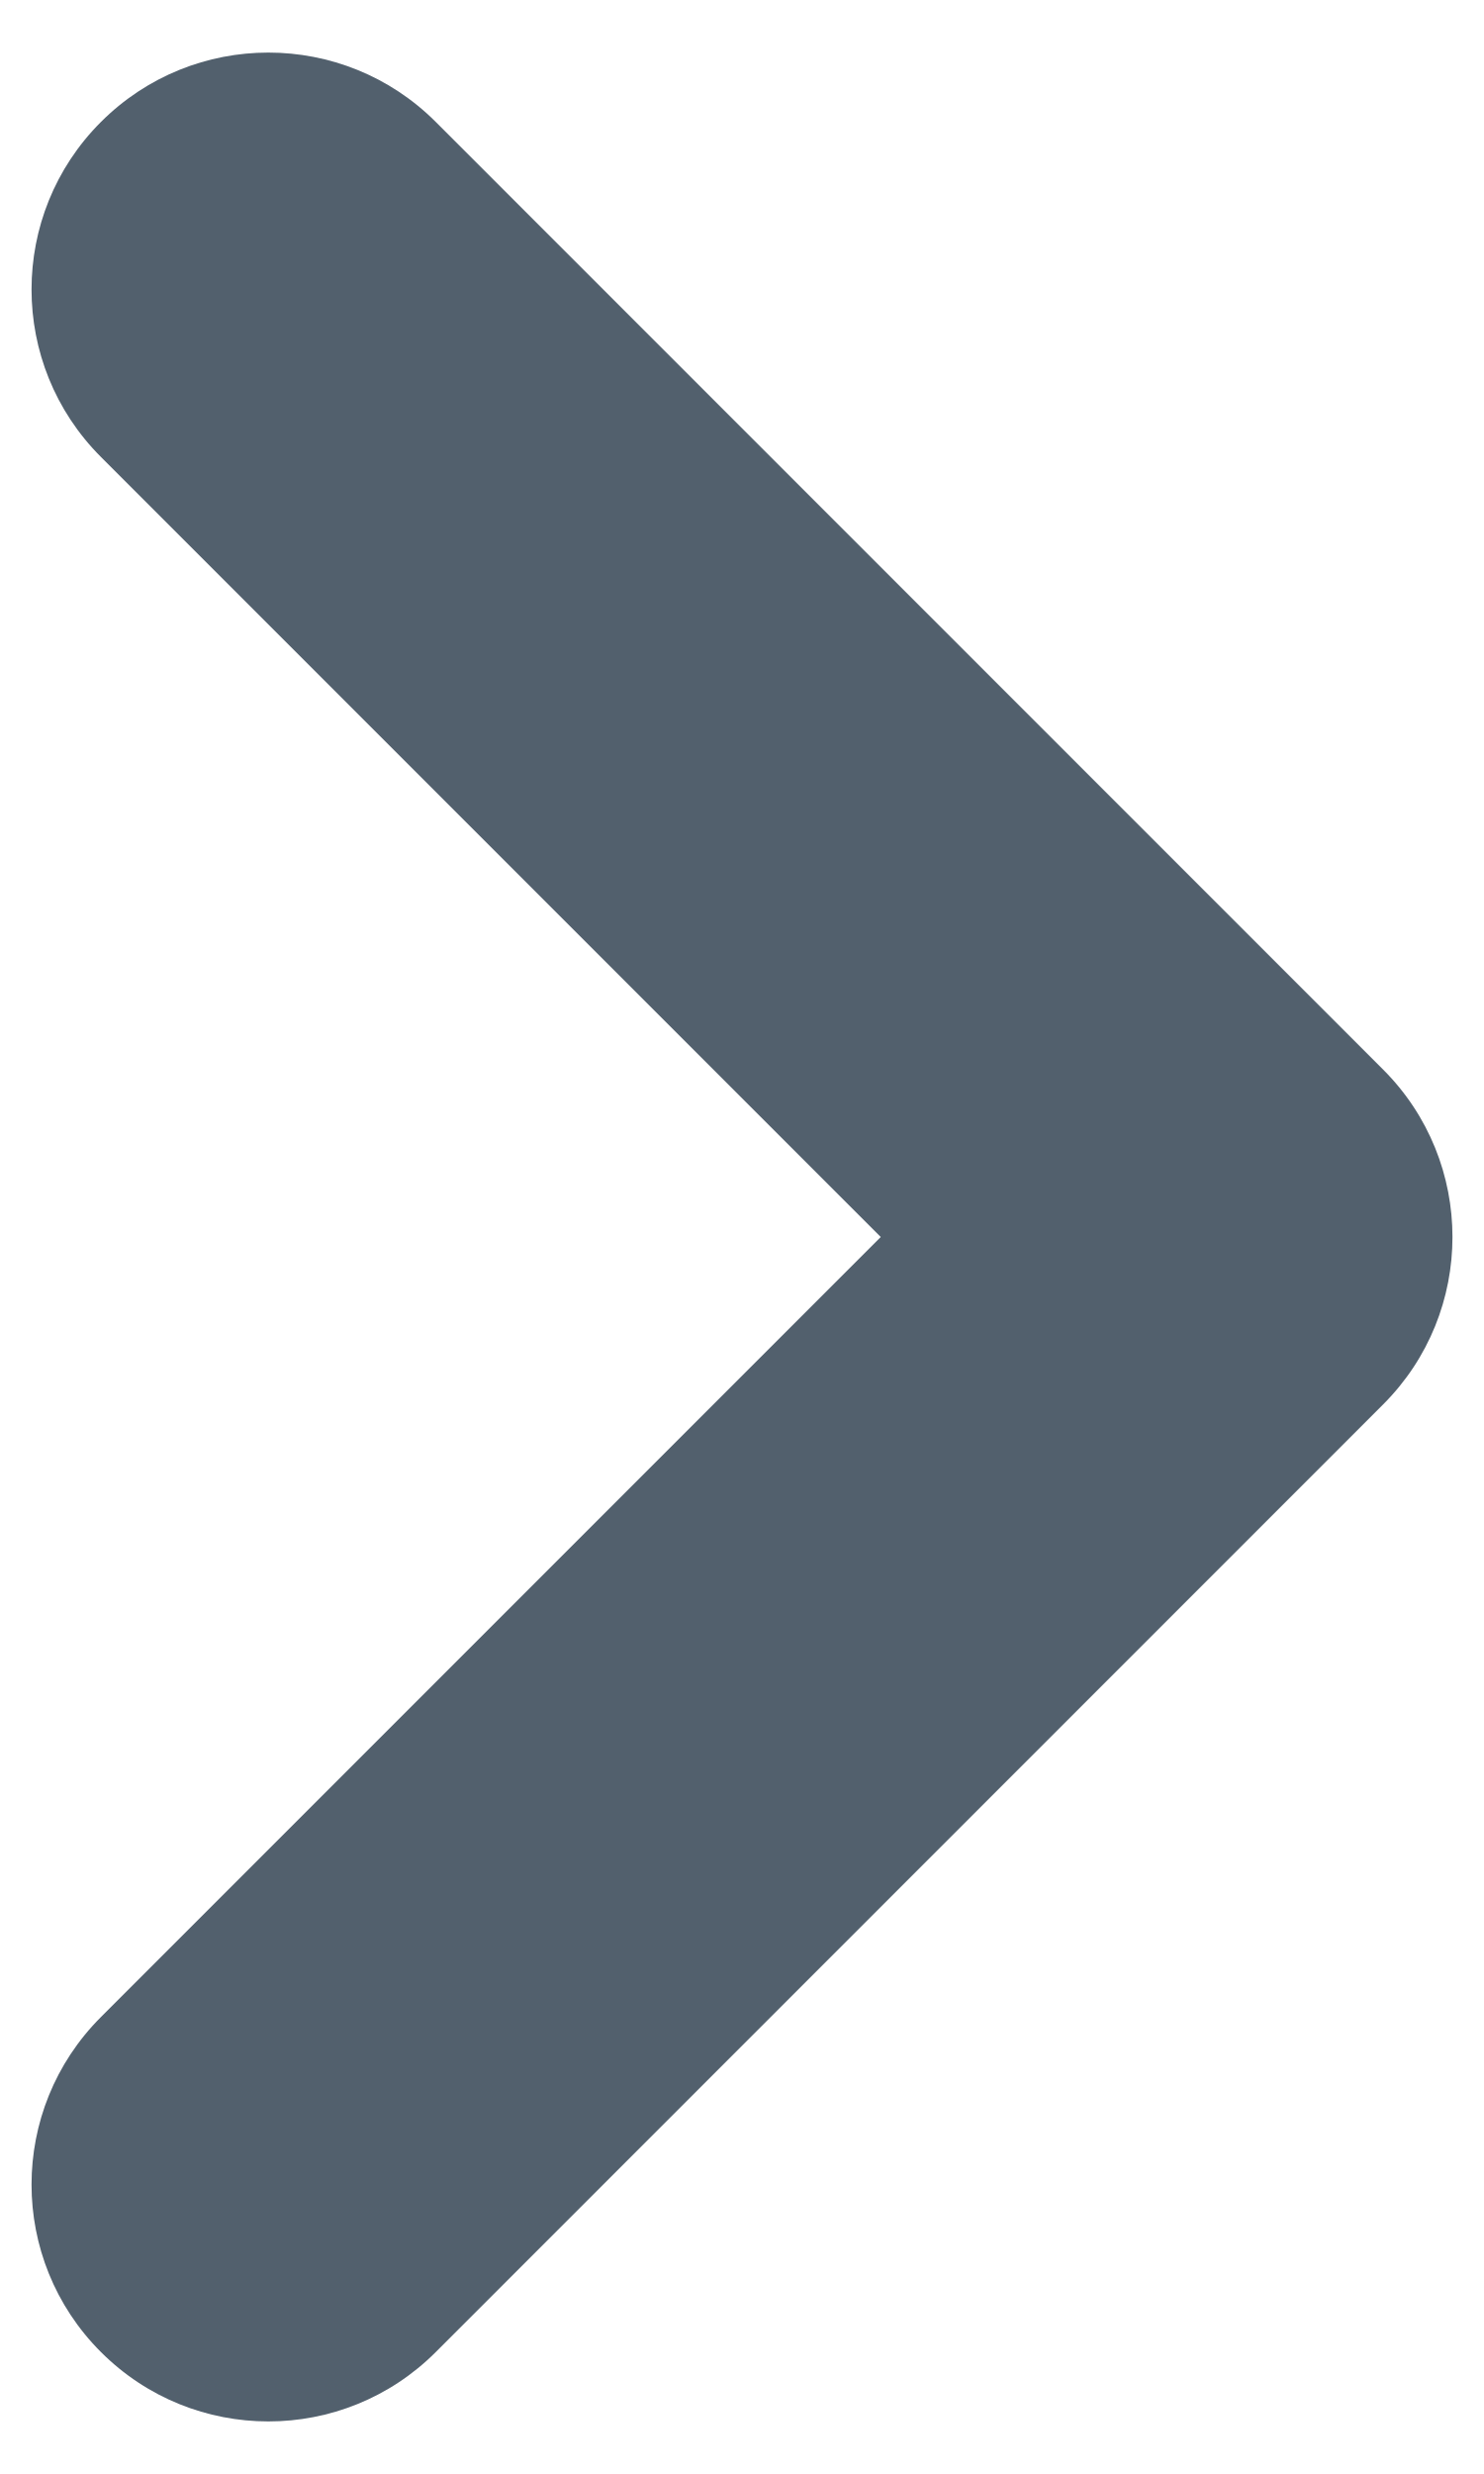
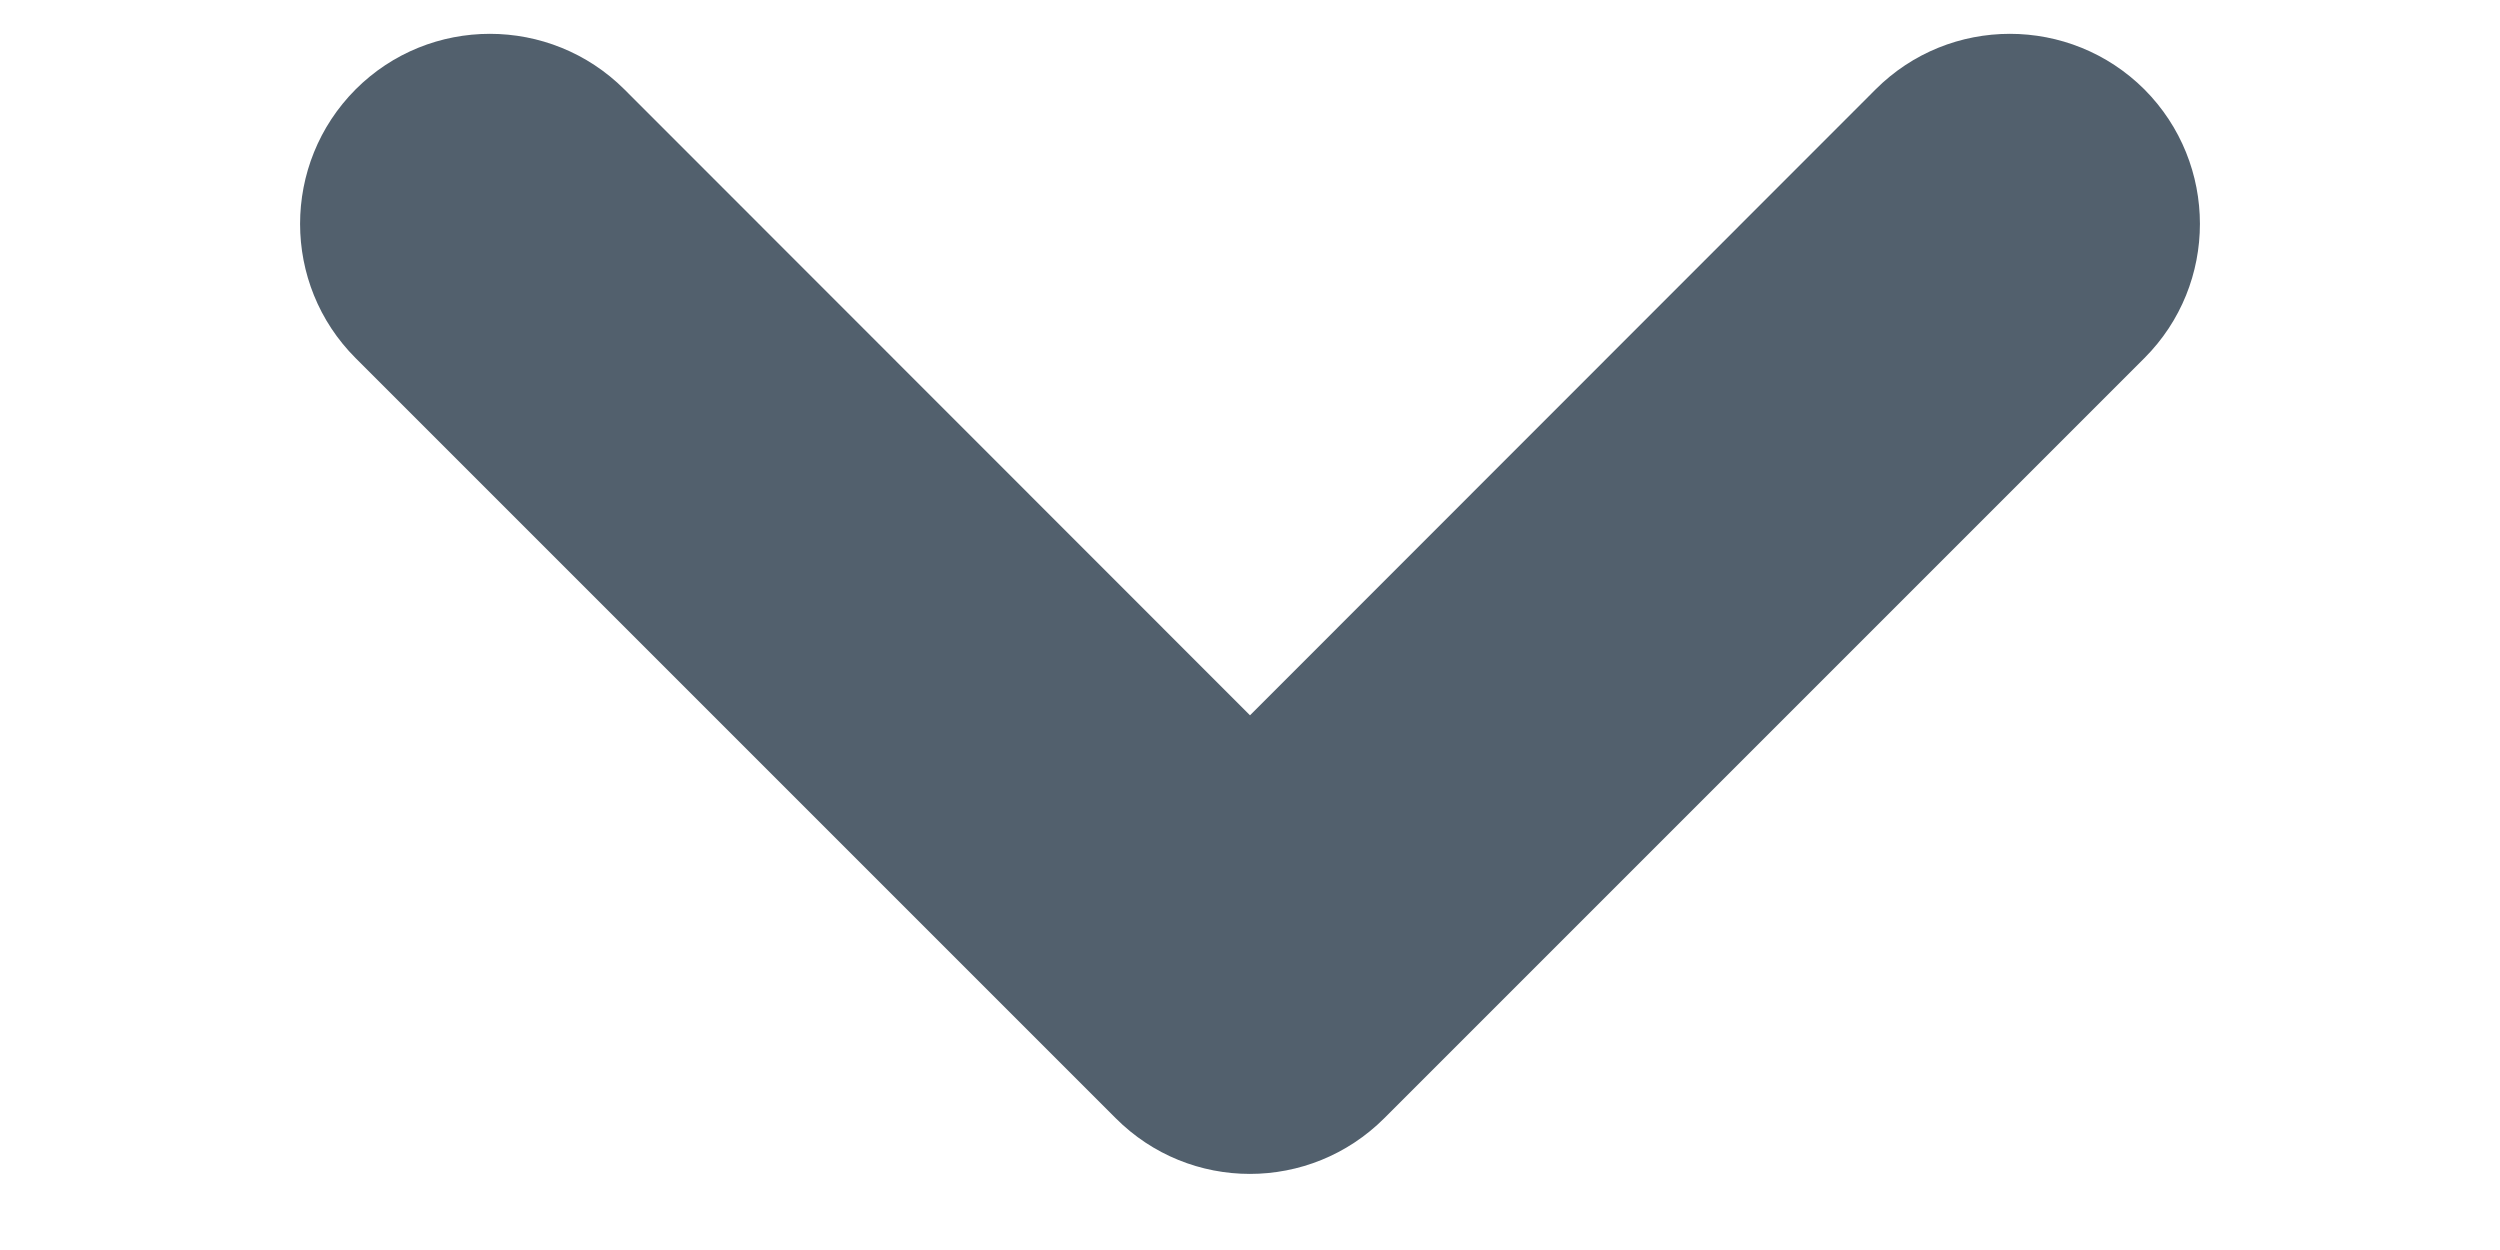
- <svg xmlns="http://www.w3.org/2000/svg" width="6" height="10" viewBox="0 0 6 10" fill="none">
-   <path fill-rule="evenodd" clip-rule="evenodd" d="M0.408 9.507C0.034 9.133 0.034 8.527 0.408 8.153L3.561 5L0.408 1.847C0.034 1.473 0.034 0.867 0.408 0.493C0.782 0.119 1.388 0.119 1.762 0.493L5.592 4.323C5.966 4.697 5.966 5.303 5.592 5.677L1.762 9.507C1.388 9.881 0.782 9.881 0.408 9.507Z" fill="#52606D" />
+ <svg xmlns="http://www.w3.org/2000/svg" width="8" height="4" viewBox="0 0 8 4" fill="none">
+   <path fill-rule="evenodd" clip-rule="evenodd" d="M1.138 0.286C1.375 0.049 1.76 0.049 1.998 0.286L4 2.289L6.002 0.286C6.239 0.049 6.624 0.049 6.862 0.286C7.099 0.524 7.099 0.909 6.862 1.146L4.43 3.578C4.192 3.816 3.807 3.816 3.57 3.578L1.138 1.146C0.901 0.909 0.901 0.524 1.138 0.286Z" fill="#52606D" />
</svg>
